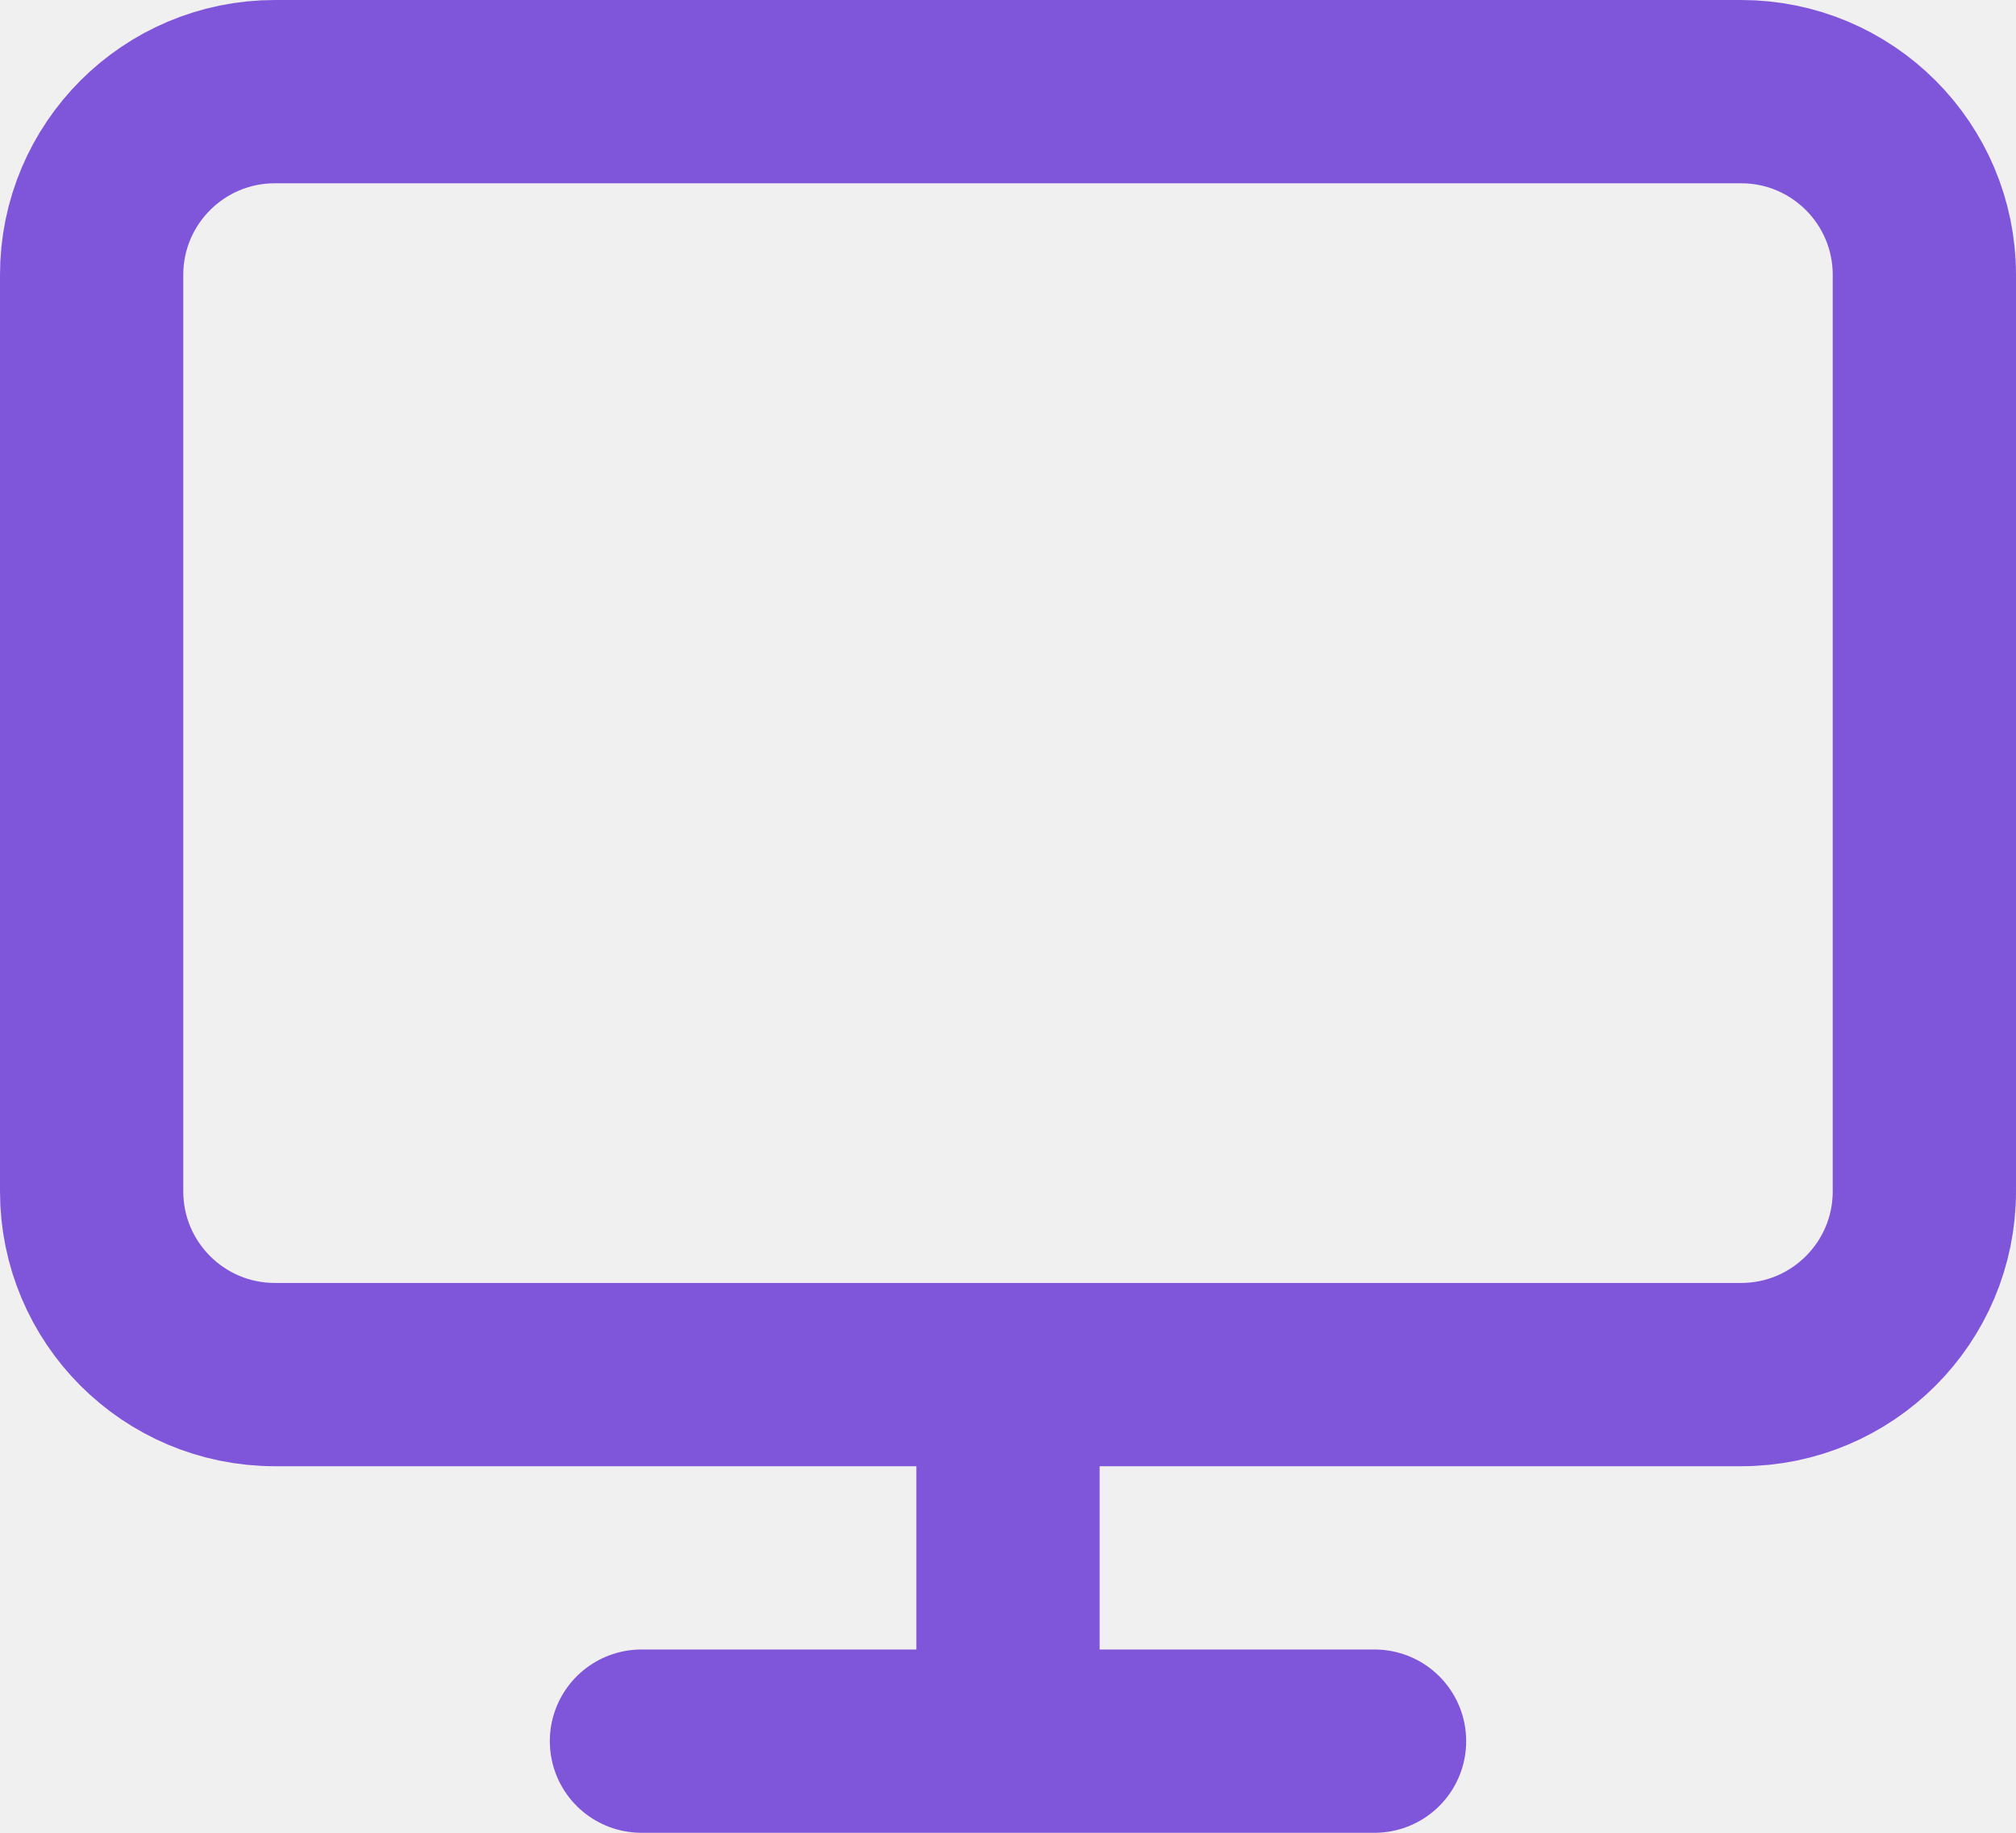
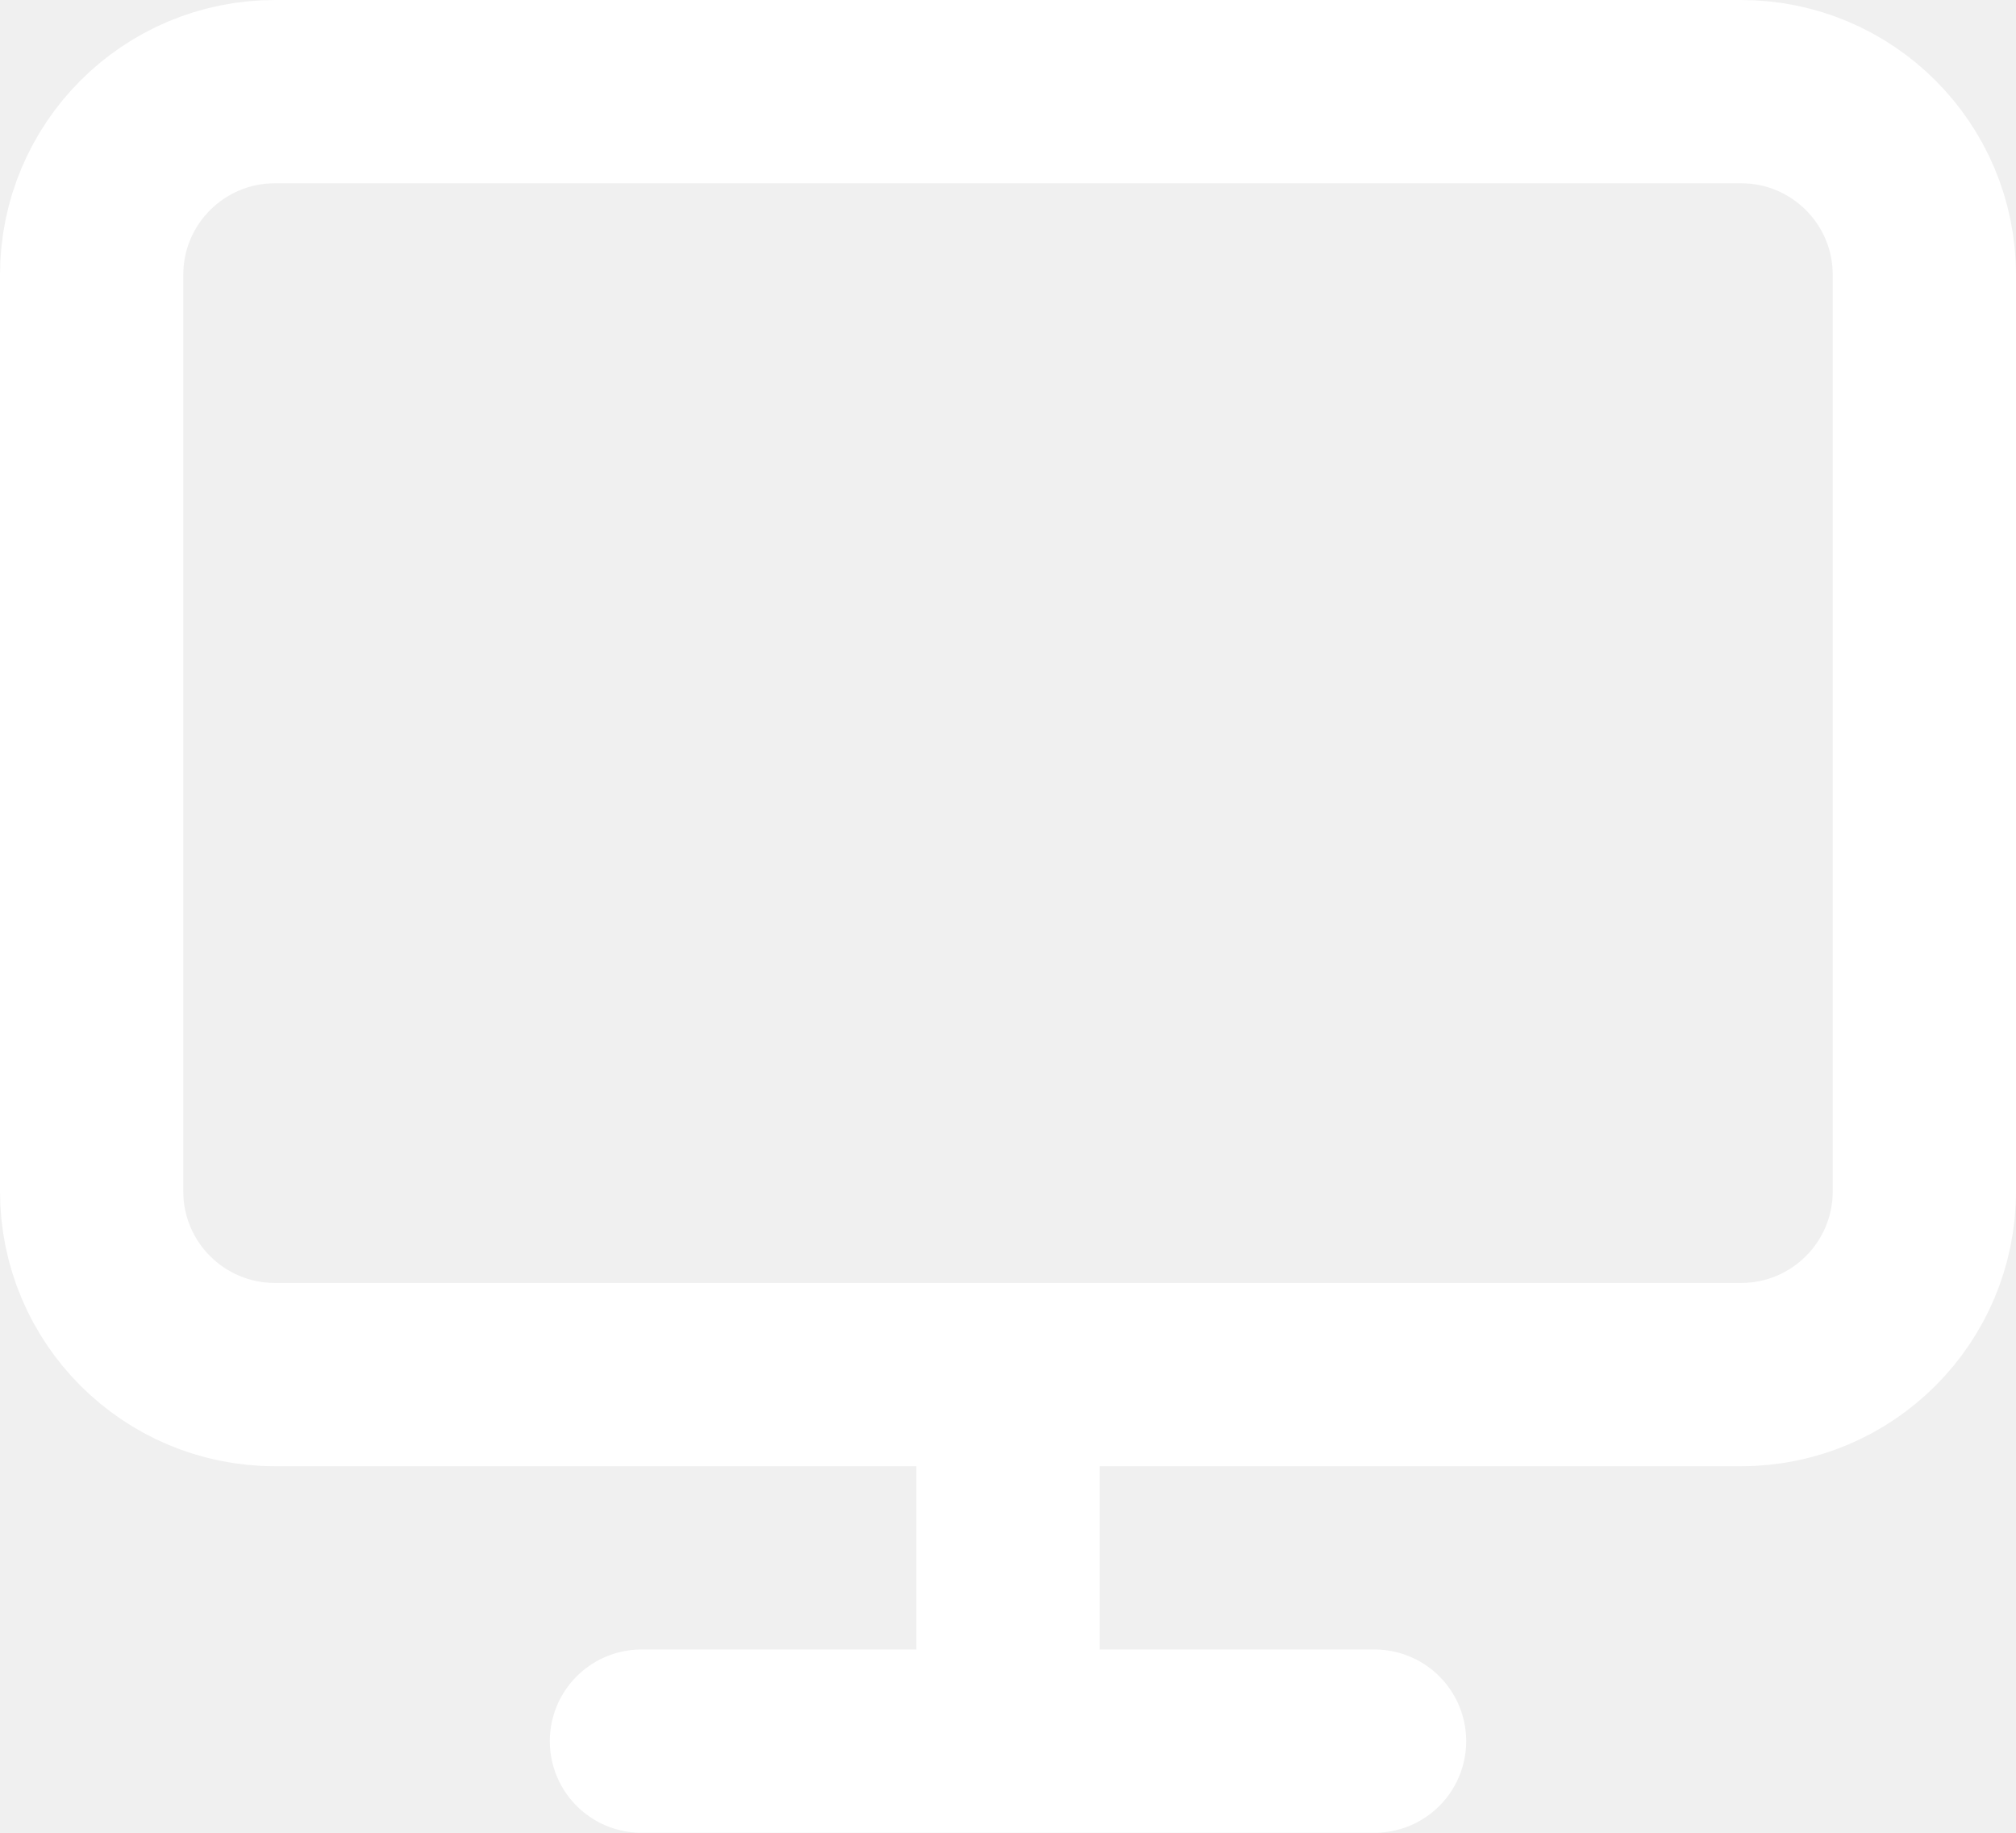
<svg xmlns="http://www.w3.org/2000/svg" width="22" height="20" viewBox="0 0 22 20" fill="none">
-   <path d="M7 19H15M11 15V19M3 1H19C20.105 1 21 1.895 21 3V13C21 14.105 20.105 15 19 15H3C1.895 15 1 14.105 1 13V3C1 1.895 1.895 1 3 1Z" stroke="#7F56D9" stroke-width="2" stroke-linecap="round" stroke-linejoin="round" />
+   <path d="M7 19H15M11 15V19M3 1H19C20.105 1 21 1.895 21 3V13C21 14.105 20.105 15 19 15H3C1.895 15 1 14.105 1 13V3C1 1.895 1.895 1 3 1Z" stroke="#fff" stroke-width="2" stroke-linecap="round" stroke-linejoin="round" />
</svg>
